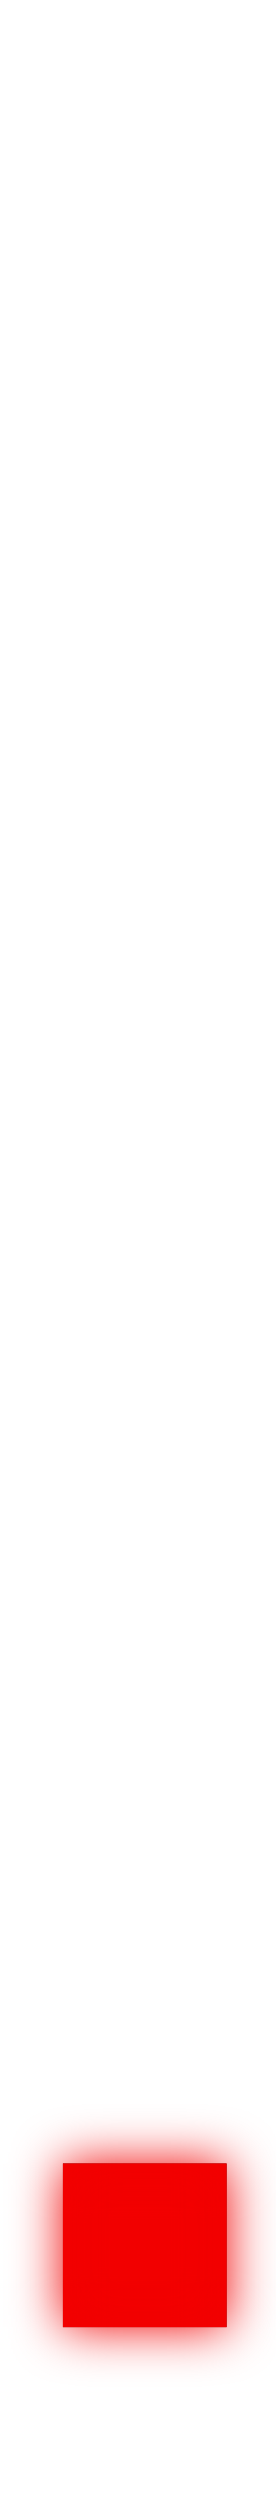
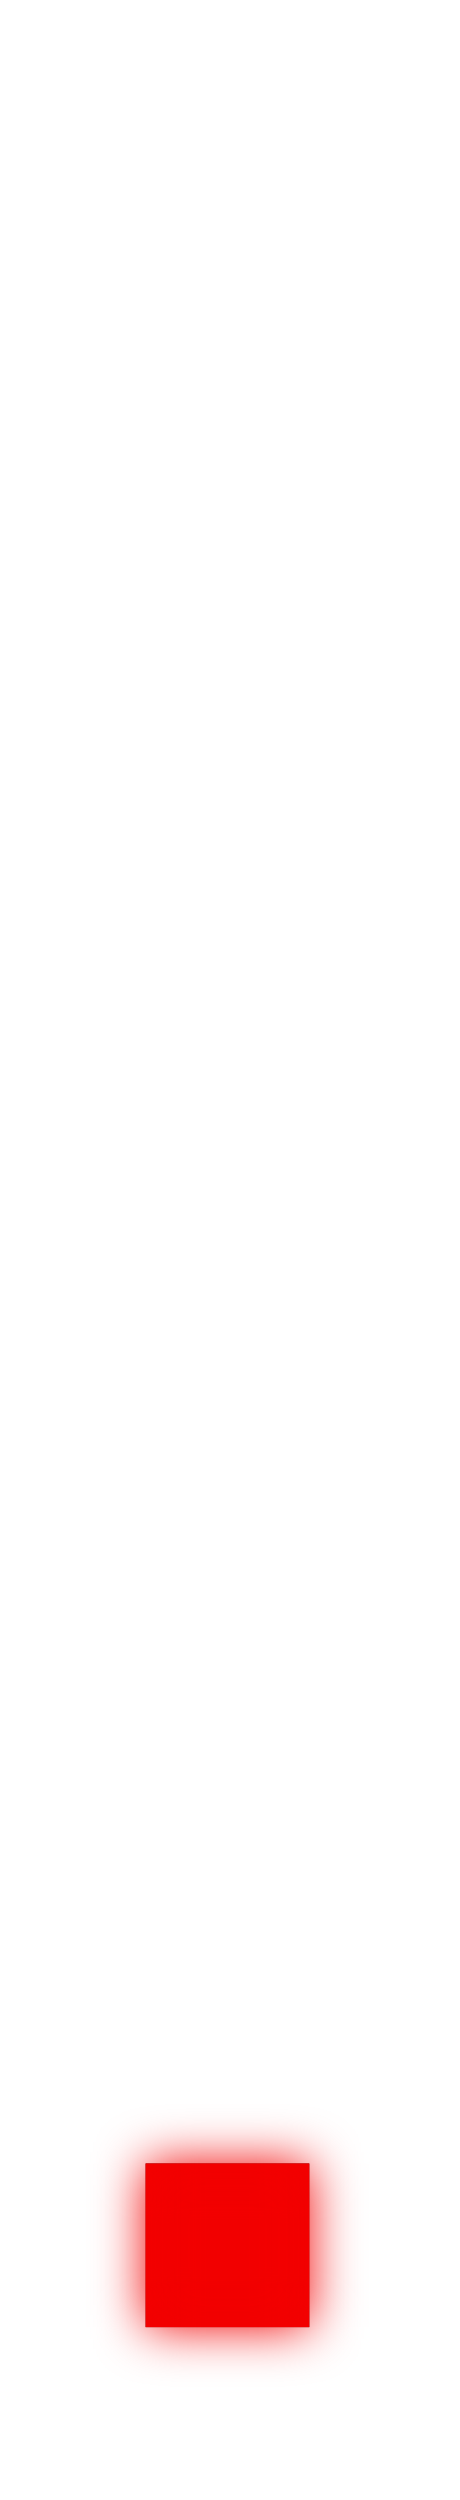
- <svg xmlns="http://www.w3.org/2000/svg" width="30mm" height="272mm" viewBox="0 0 30 272" version="1.1" id="svg1470">
+ <svg xmlns="http://www.w3.org/2000/svg" width="50mm" height="272mm" viewBox="0 0 50 272" version="1.1" id="svg1470">
  <defs id="defs1467">
    <filter style="color-interpolation-filters:sRGB" id="filter1361" x="-0.37" y="-0.37" width="1.74" height="1.74">
      <feGaussianBlur stdDeviation="2.746" id="feGaussianBlur1363" />
    </filter>
  </defs>
  <g id="layer1">
-     <rect style="fill:#370000;fill-opacity:1;stroke:none;stroke-width:0.554;stroke-linecap:round;stroke-linejoin:bevel;paint-order:markers fill stroke" id="rect449" width="17.809" height="17.809" x="6.846" y="235.384" ry="0" />
-     <rect style="fill:#f20000;fill-opacity:1;stroke:none;stroke-width:0.554;stroke-linecap:round;stroke-linejoin:bevel;paint-order:markers fill stroke" id="rect449-3" width="17.809" height="17.809" x="6.846" y="235.384" ry="0" />
-     <rect style="mix-blend-mode:normal;fill:#f20000;fill-opacity:1;stroke:none;stroke-width:0.554;stroke-linecap:round;stroke-linejoin:bevel;paint-order:markers fill stroke;filter:url(#filter1361)" id="rect449-3-6" width="17.809" height="17.809" x="6.846" y="235.384" ry="0" />
+     <rect style="fill:#370000;fill-opacity:1;stroke:none;stroke-width:0.554;stroke-linecap:round;stroke-linejoin:bevel;paint-order:markers fill stroke" id="rect449" width="17.809" height="17.809" x="15.842" y="235.384" ry="0" />
+     <rect style="fill:#f20000;fill-opacity:1;stroke:none;stroke-width:0.554;stroke-linecap:round;stroke-linejoin:bevel;paint-order:markers fill stroke" id="rect449-3" width="17.809" height="17.809" x="15.842" y="235.384" ry="0" />
+     <rect style="mix-blend-mode:normal;fill:#f20000;fill-opacity:1;stroke:none;stroke-width:0.554;stroke-linecap:round;stroke-linejoin:bevel;paint-order:markers fill stroke;filter:url(#filter1361)" id="rect449-3-6" width="17.809" height="17.809" x="15.842" y="235.384" ry="0" />
  </g>
</svg>
